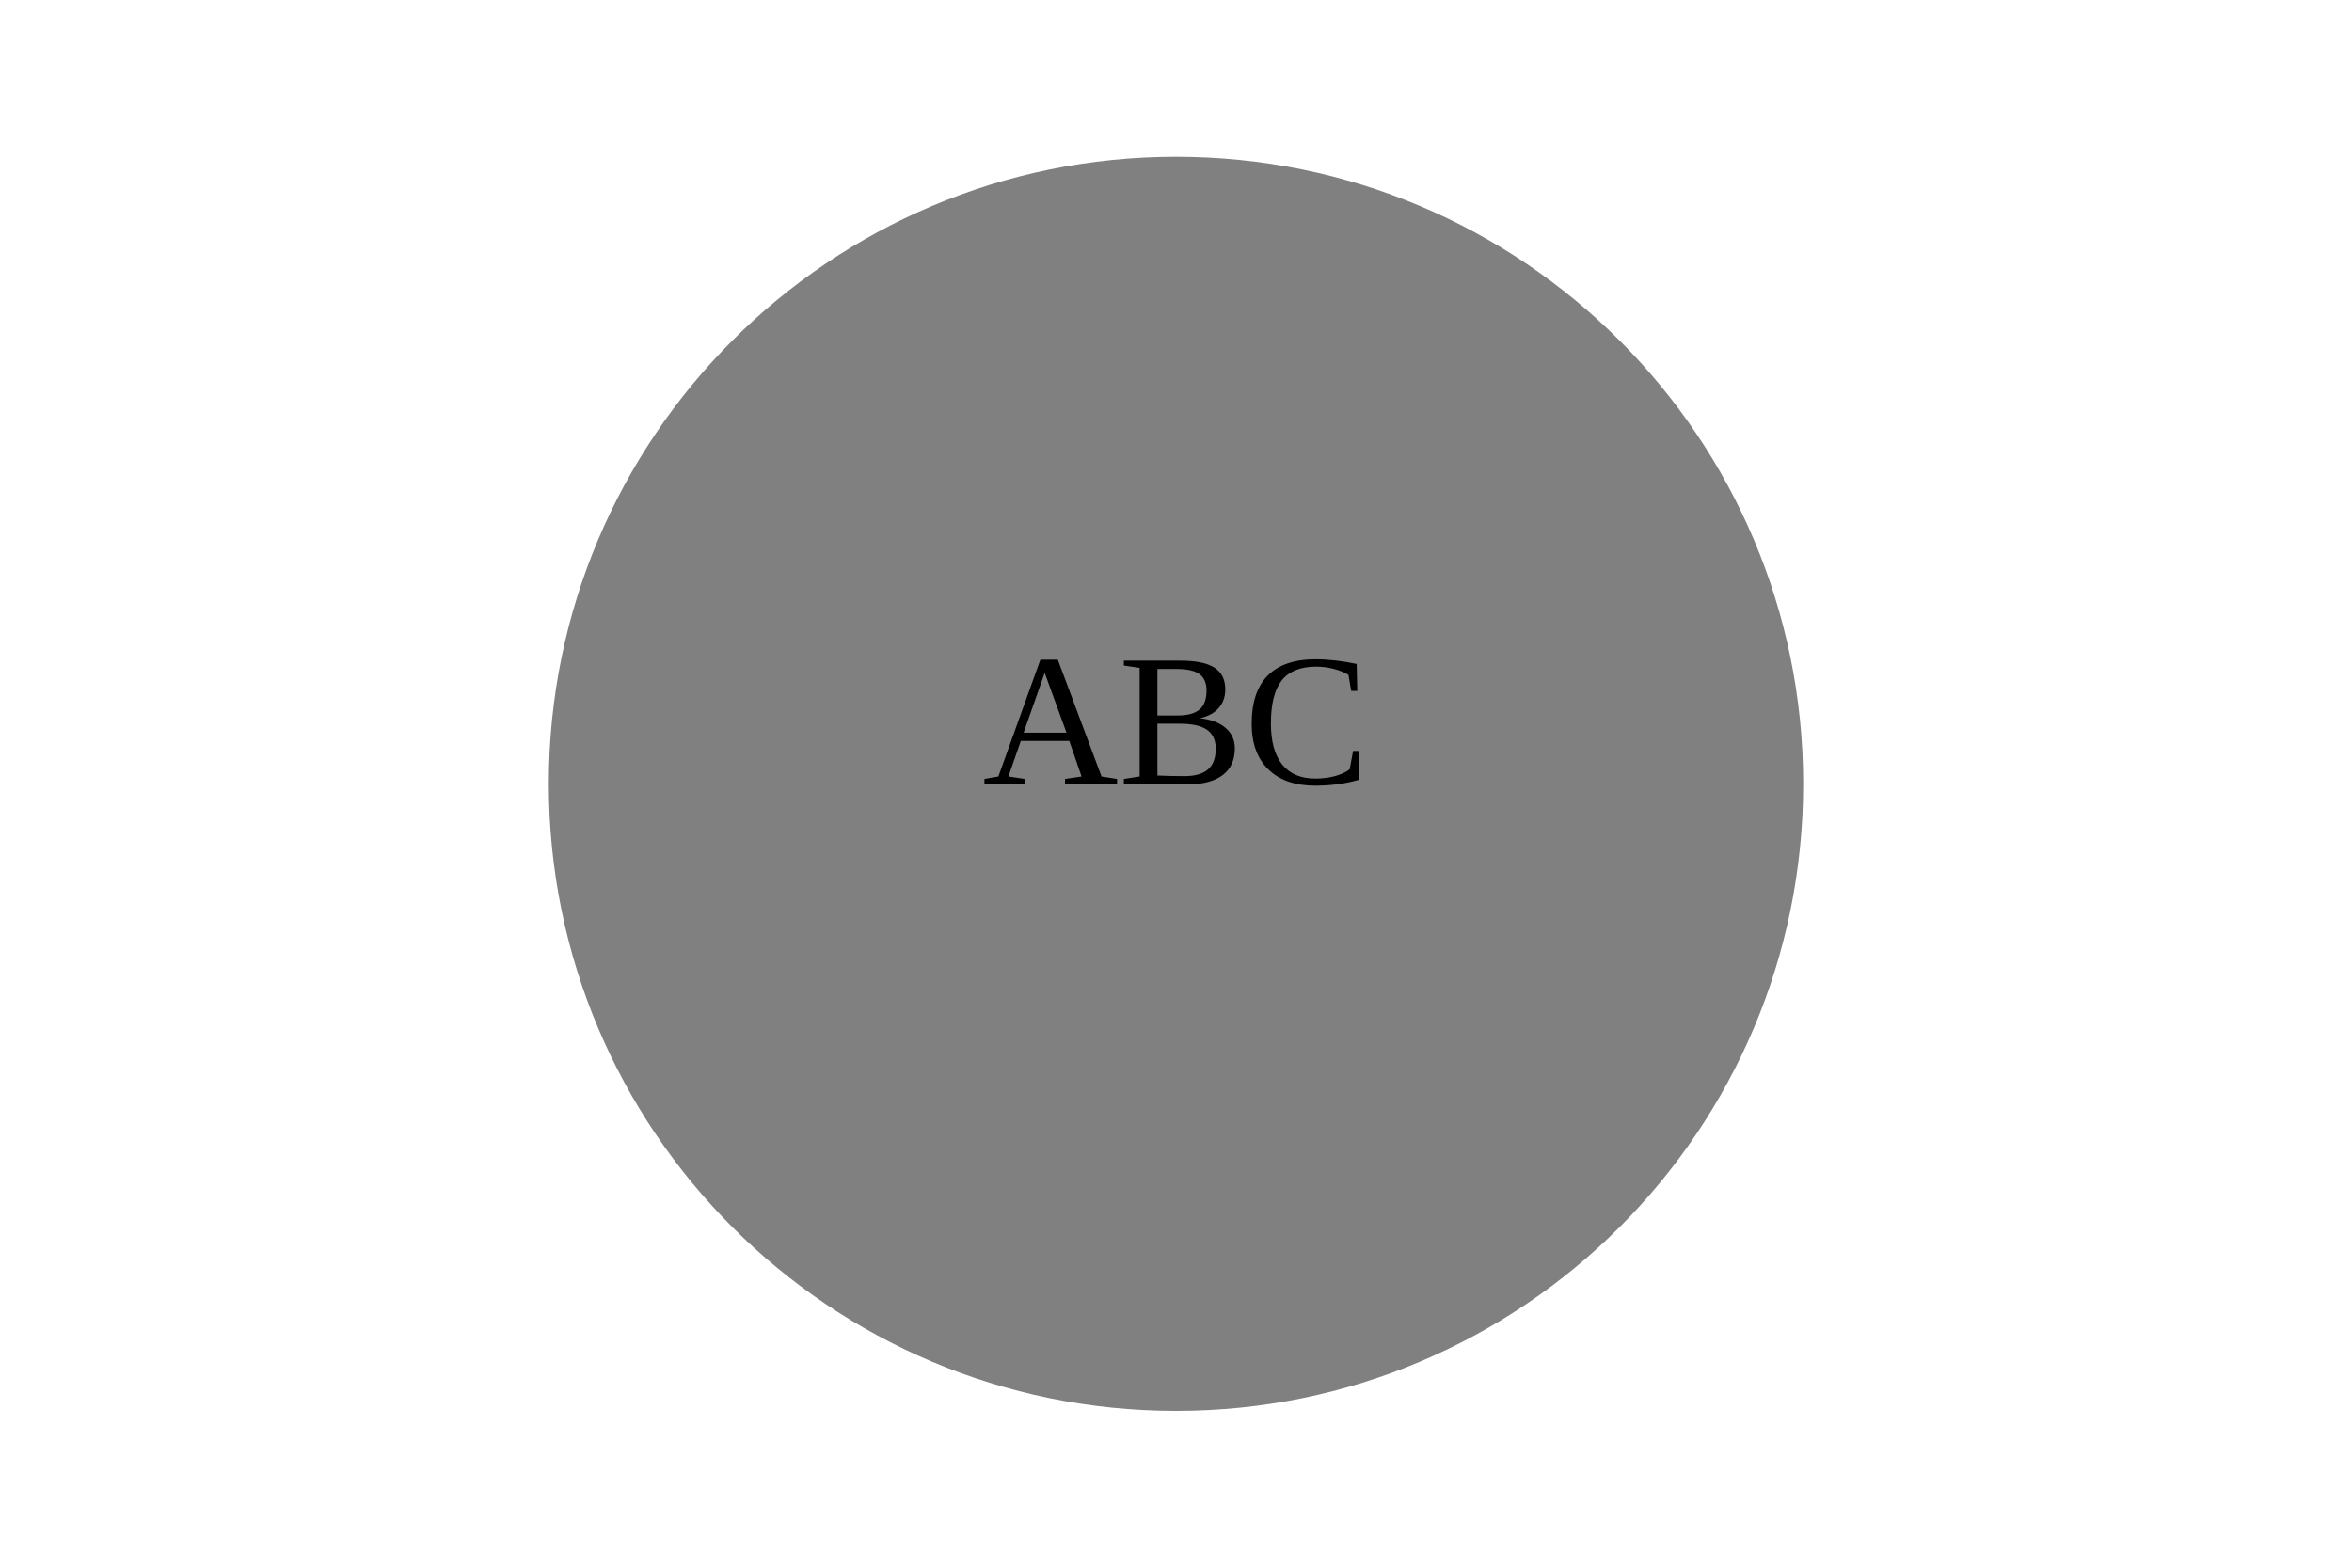
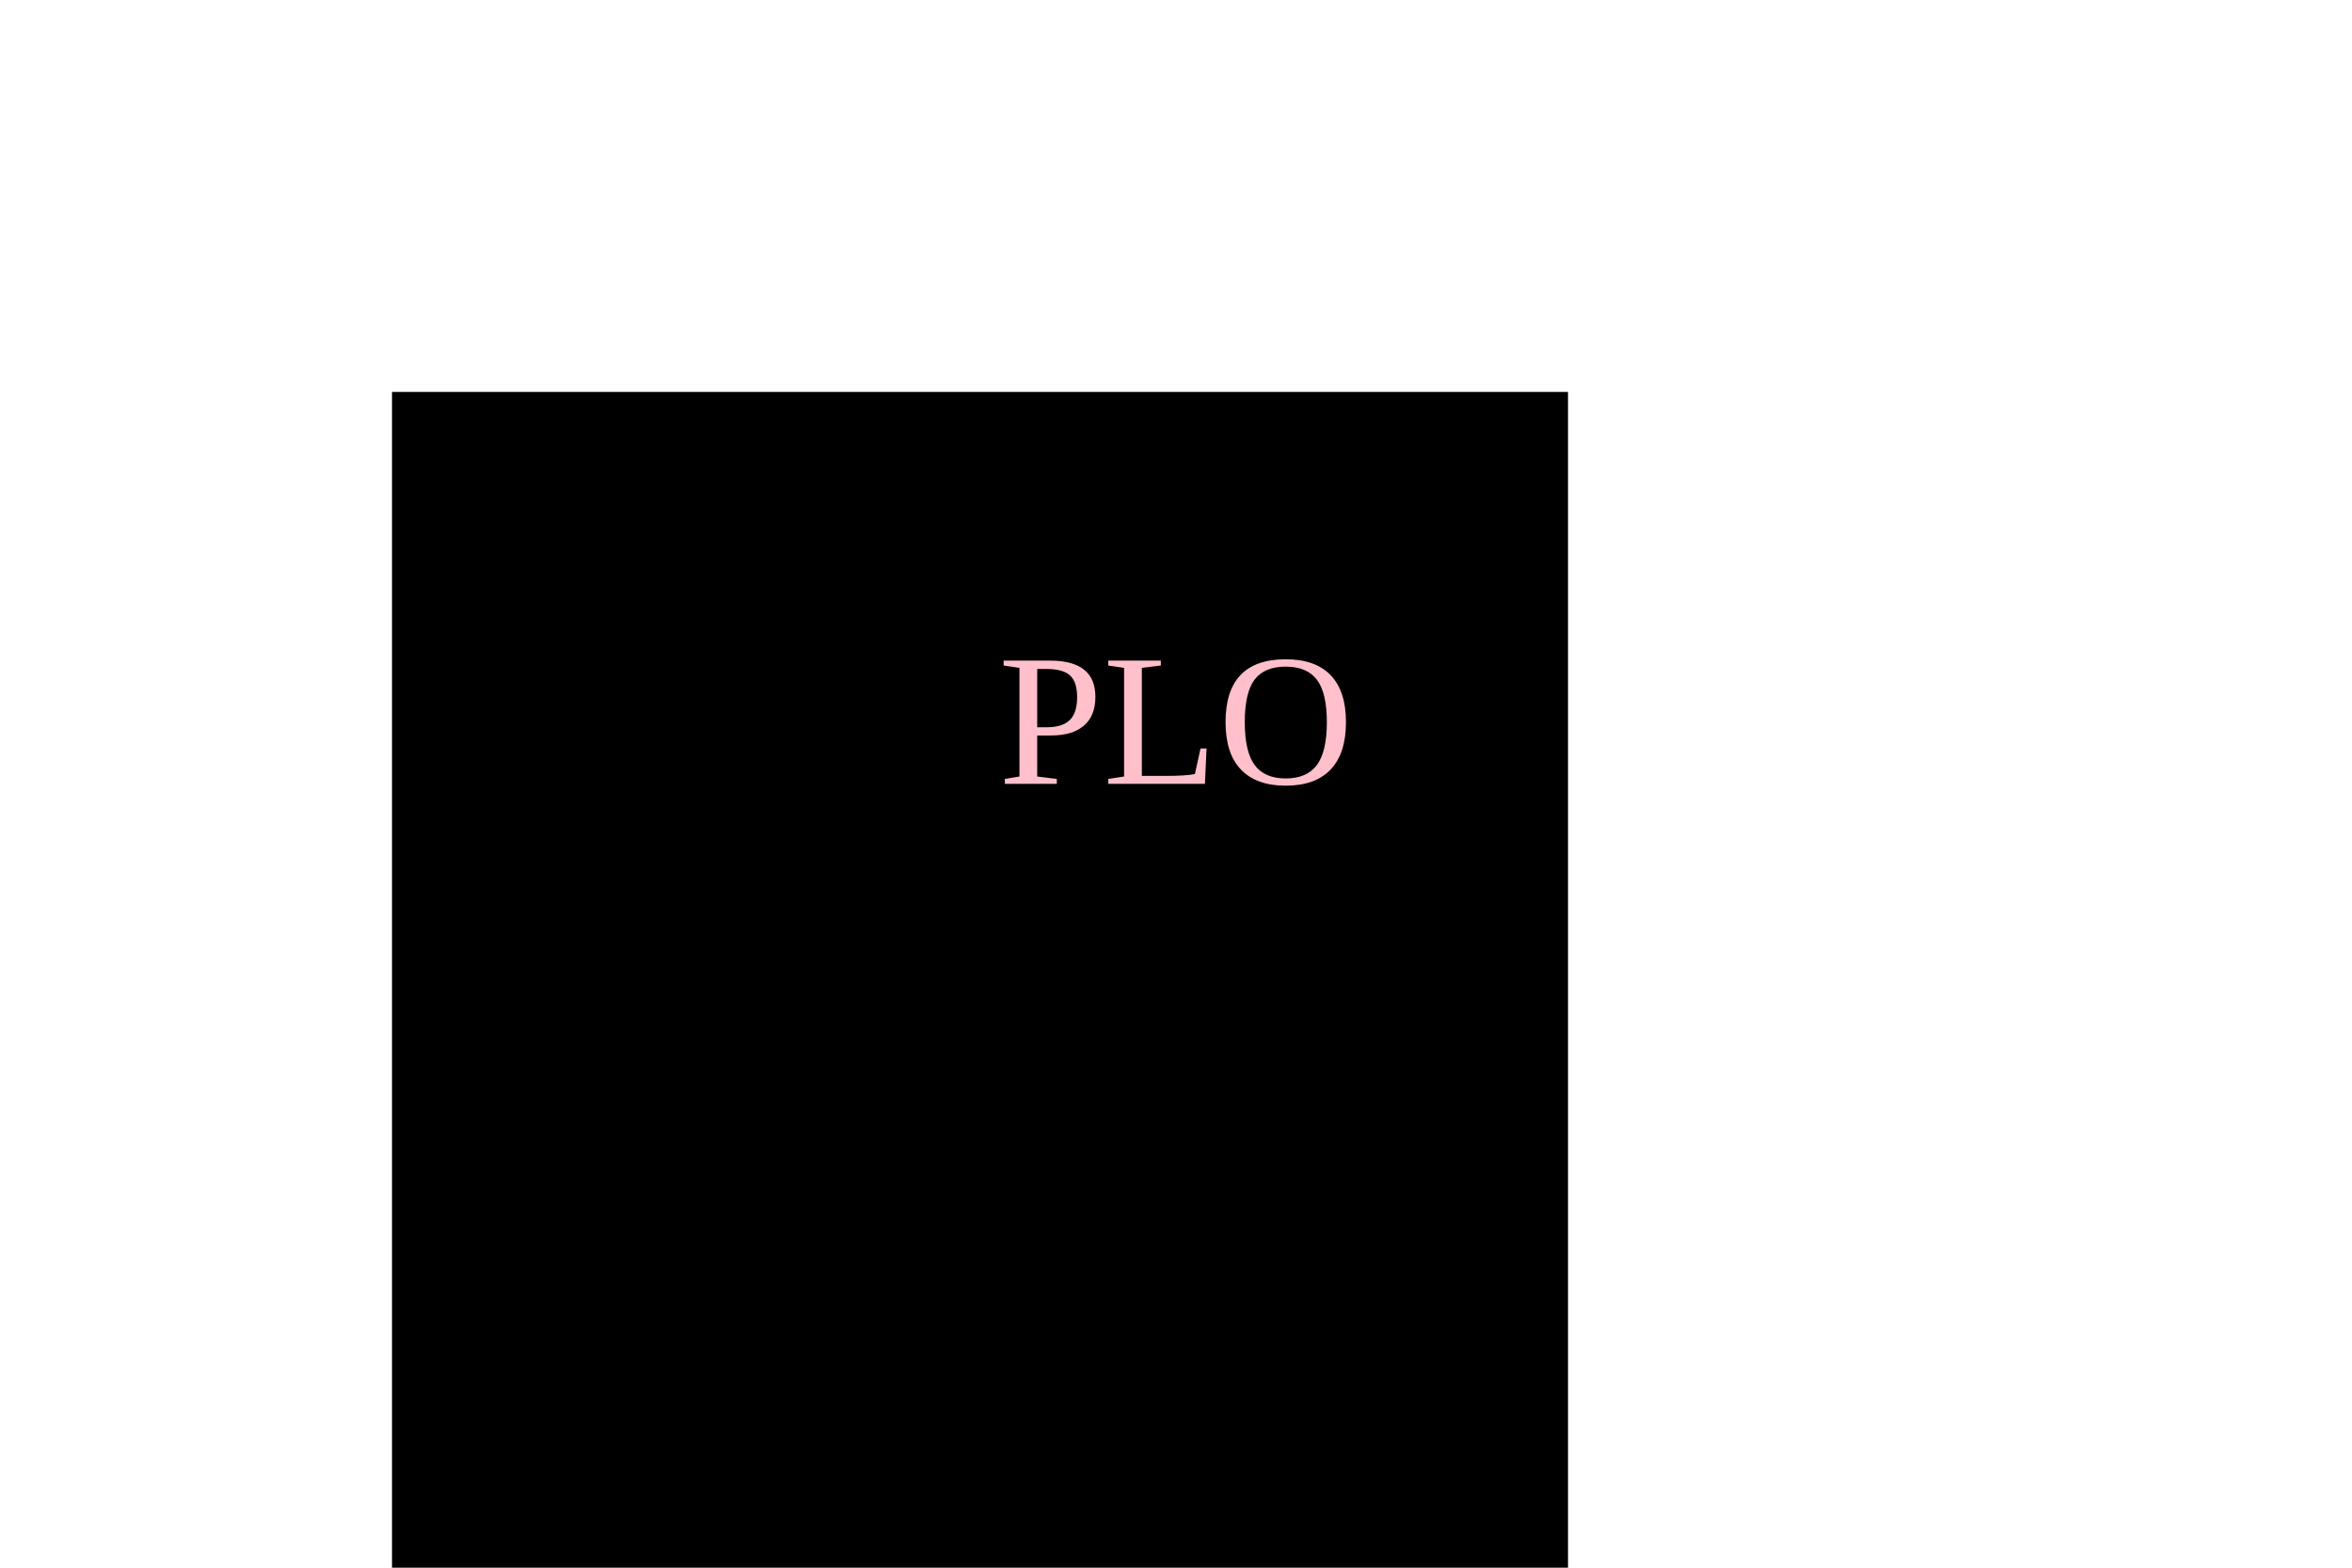
<svg xmlns="http://www.w3.org/2000/svg" width="300" height="200">
-   <circle cx="150" cy="100" r="80" fill="Grey" />
-   <text x="150" y="100" font-size="24" text-anchor="middle" fill="Black">
-             ABC
+   <rect x="50" y="50" width="150" height="150" fill="Black" />
+   <text x="150" y="100" font-size="24" text-anchor="middle" fill="Pink">
+             PLO
        </text>
</svg>
